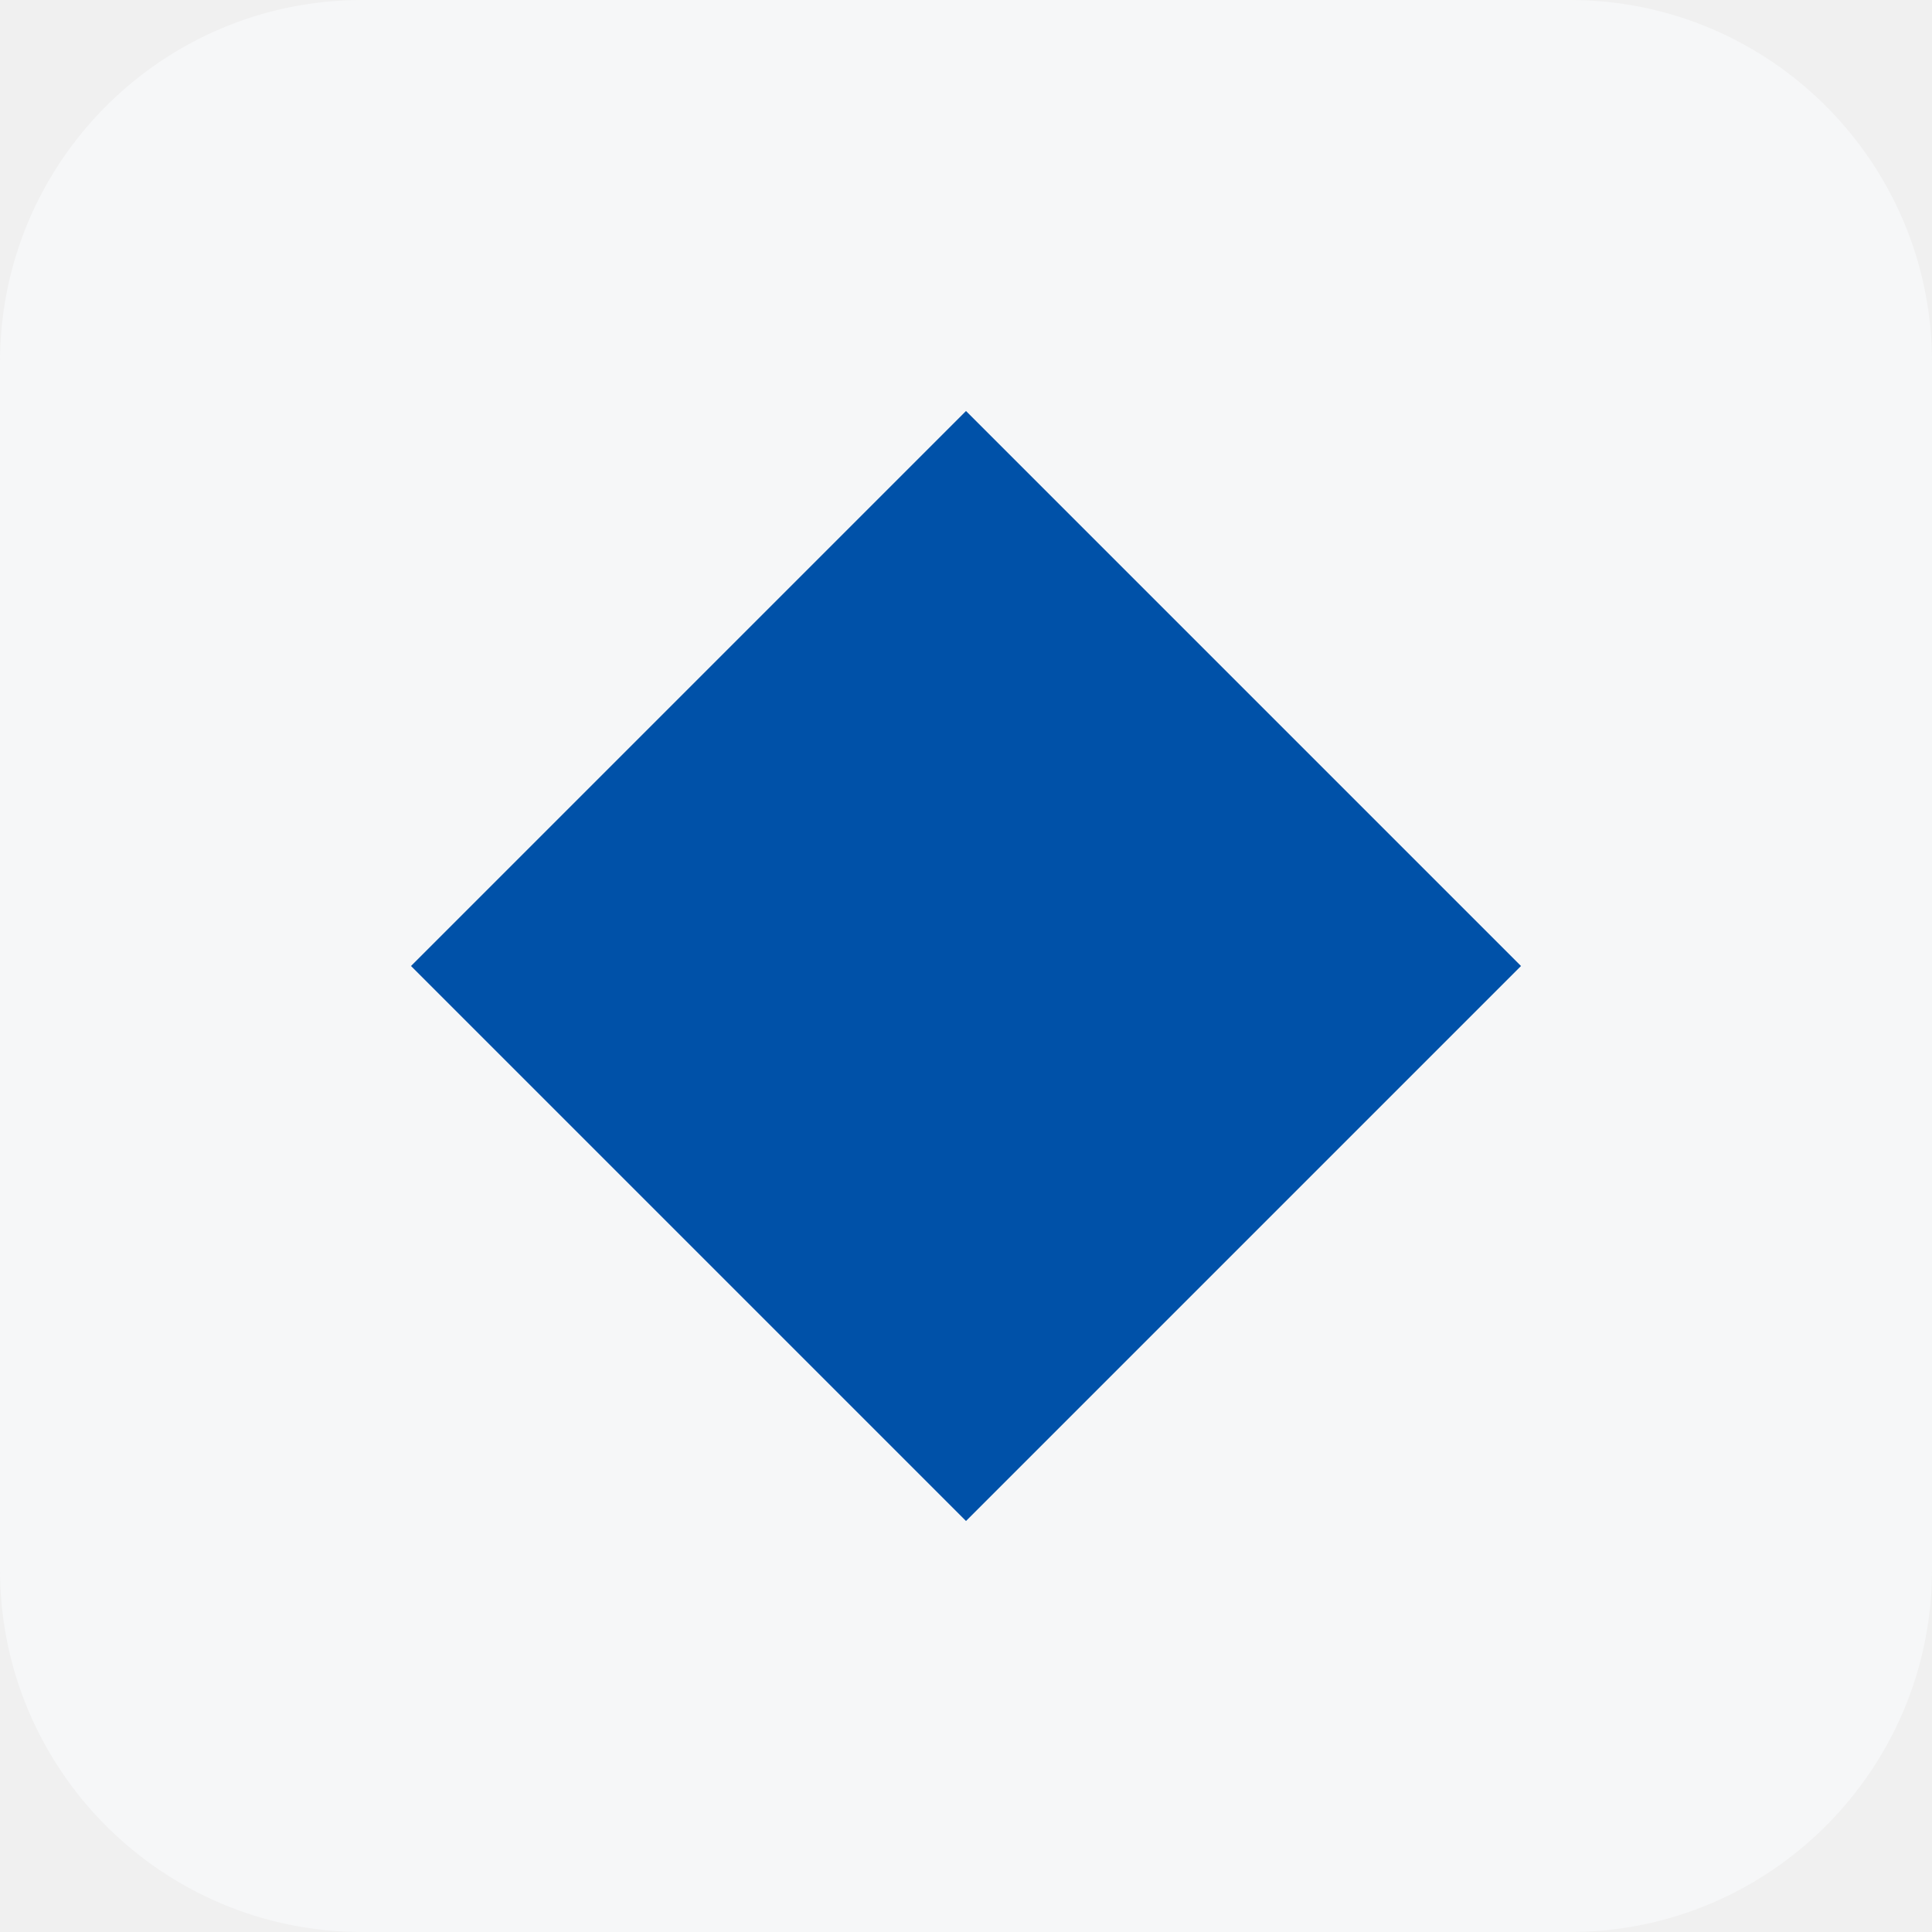
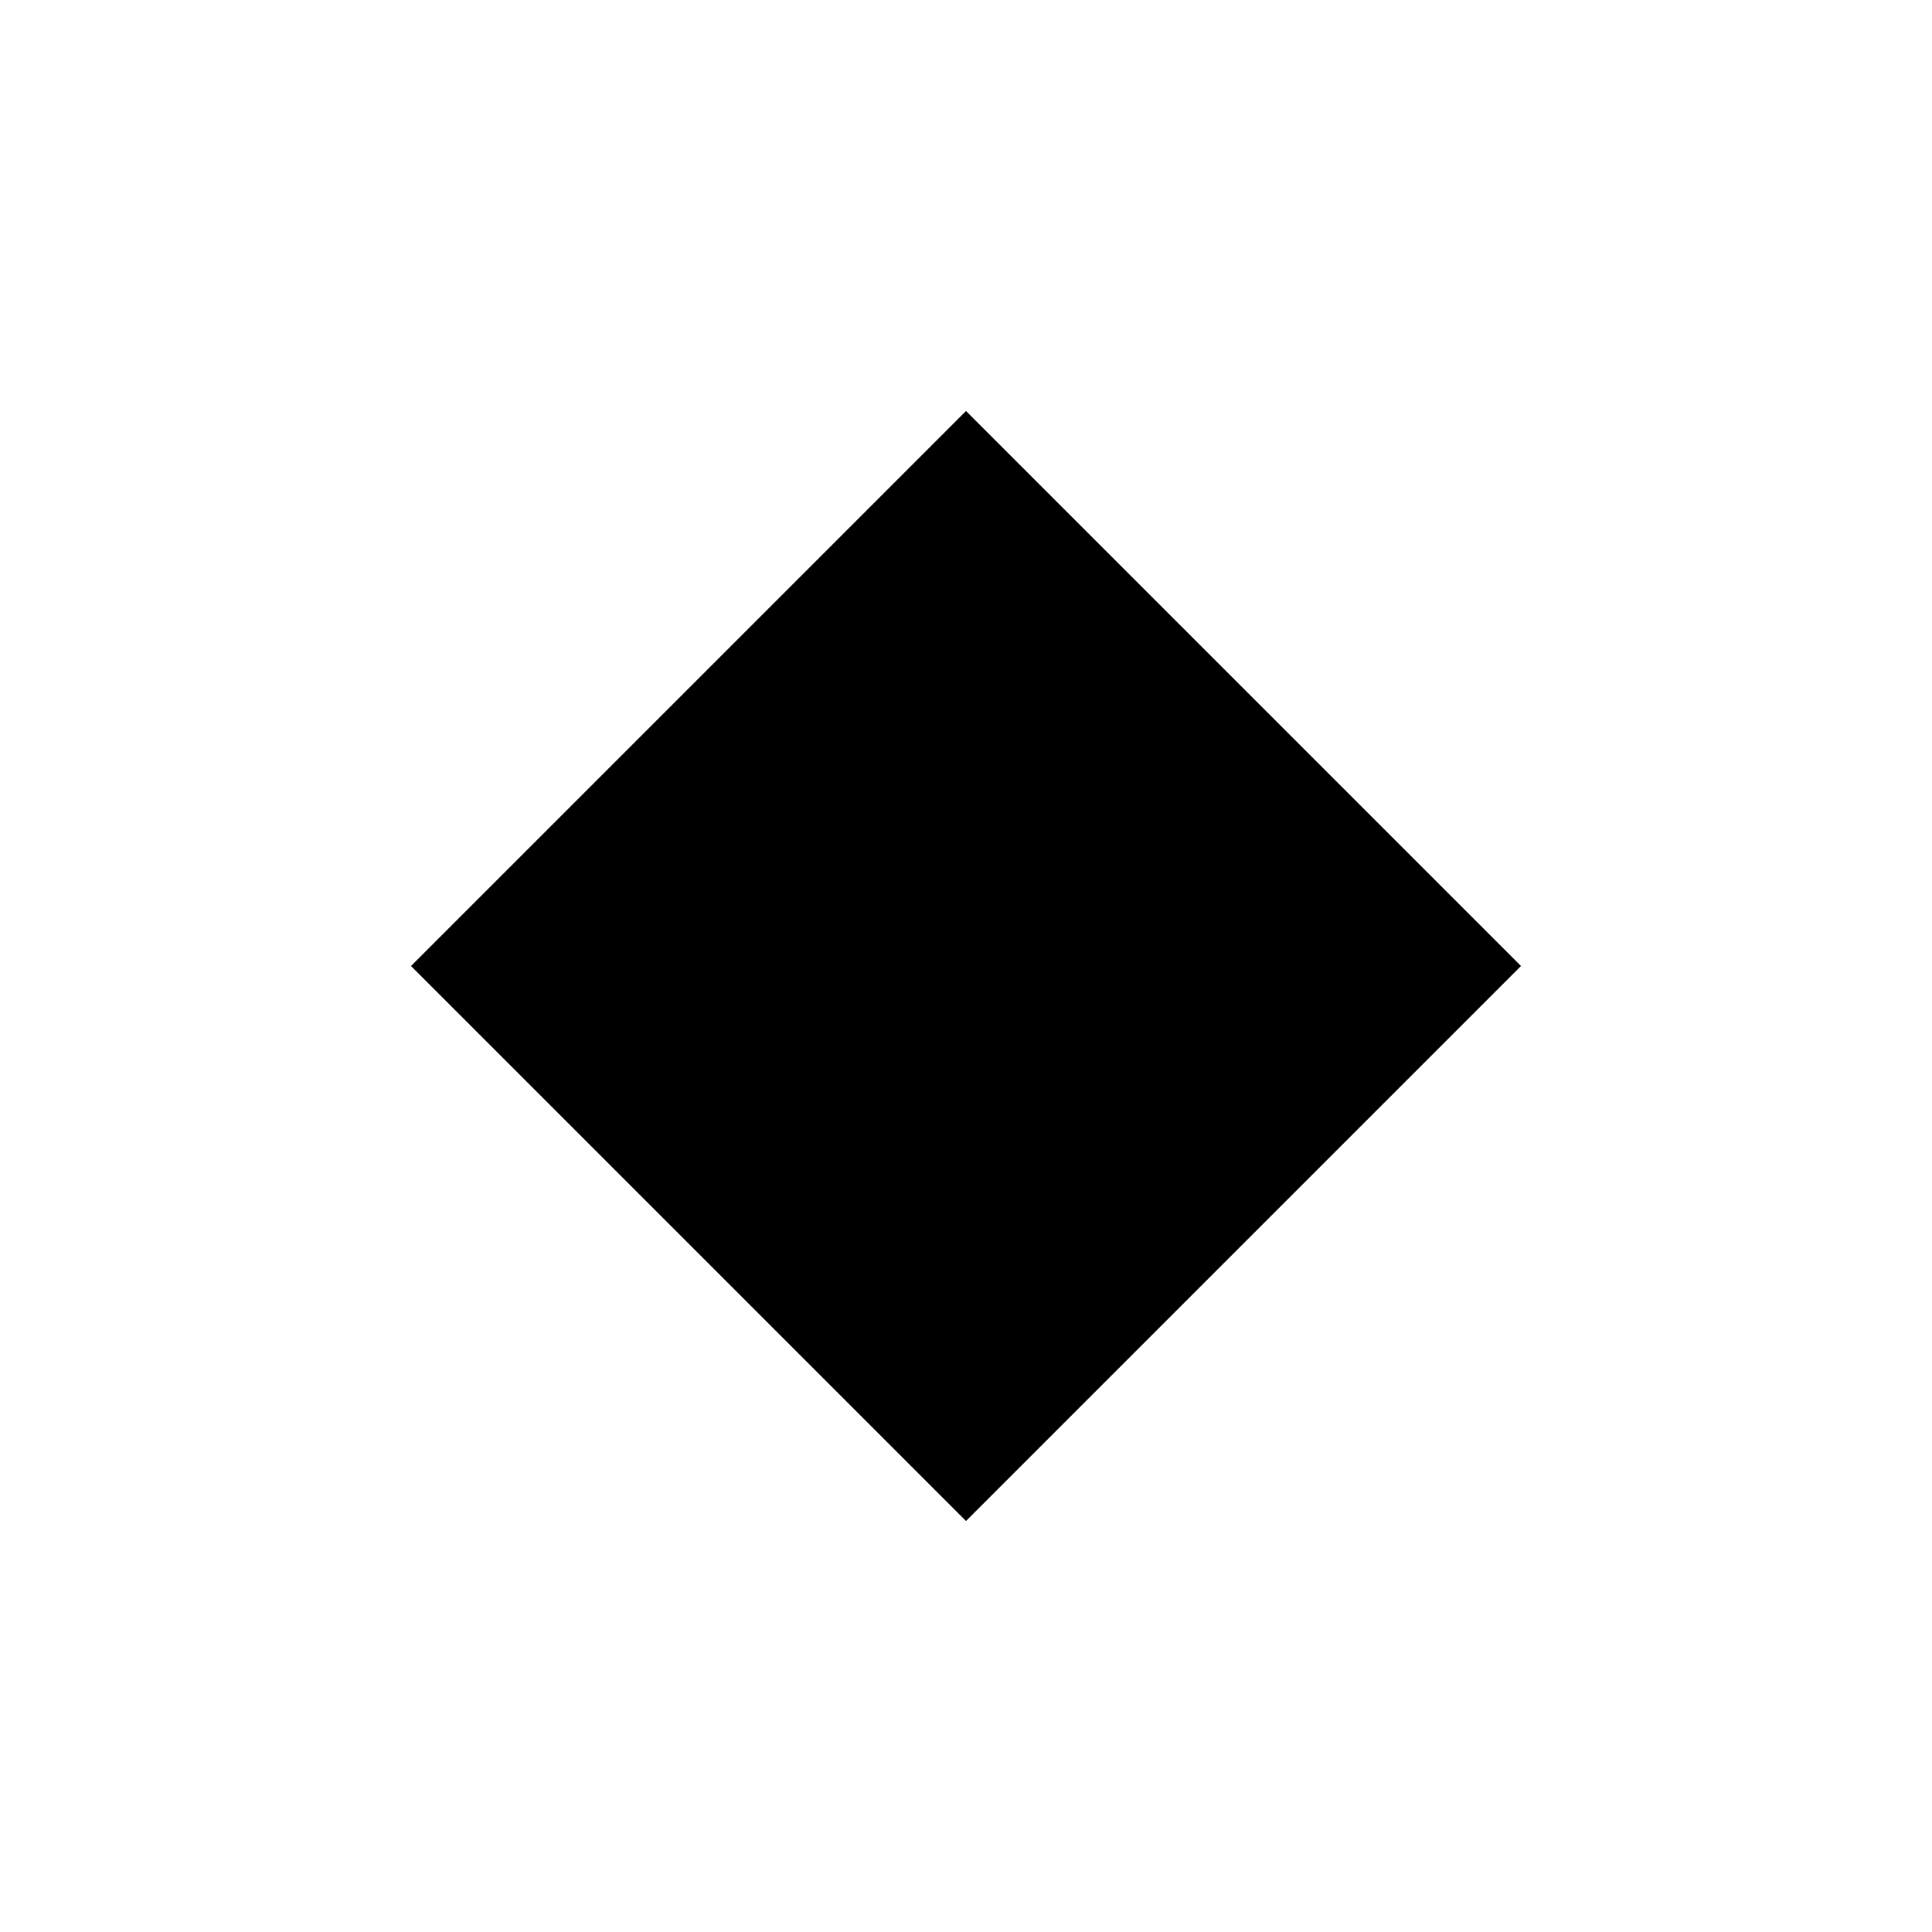
<svg xmlns="http://www.w3.org/2000/svg" width="32" height="32" viewBox="0 0 32 32" role="img" aria-label="Anschriftenverzeichnis">
-   <rect width="32" height="32" rx="6" fill="#F6F7F8" />
-   <rect x="9.5" y="9.5" width="13" height="13" transform="rotate(45 16 16)" fill="#0051A8" />
+   <rect width="32" height="32" fill="#FFFFFF" />
+   <rect x="9.5" y="9.5" width="13" height="13" transform="rotate(45 16 16)" fill="#000000" />
</svg>
